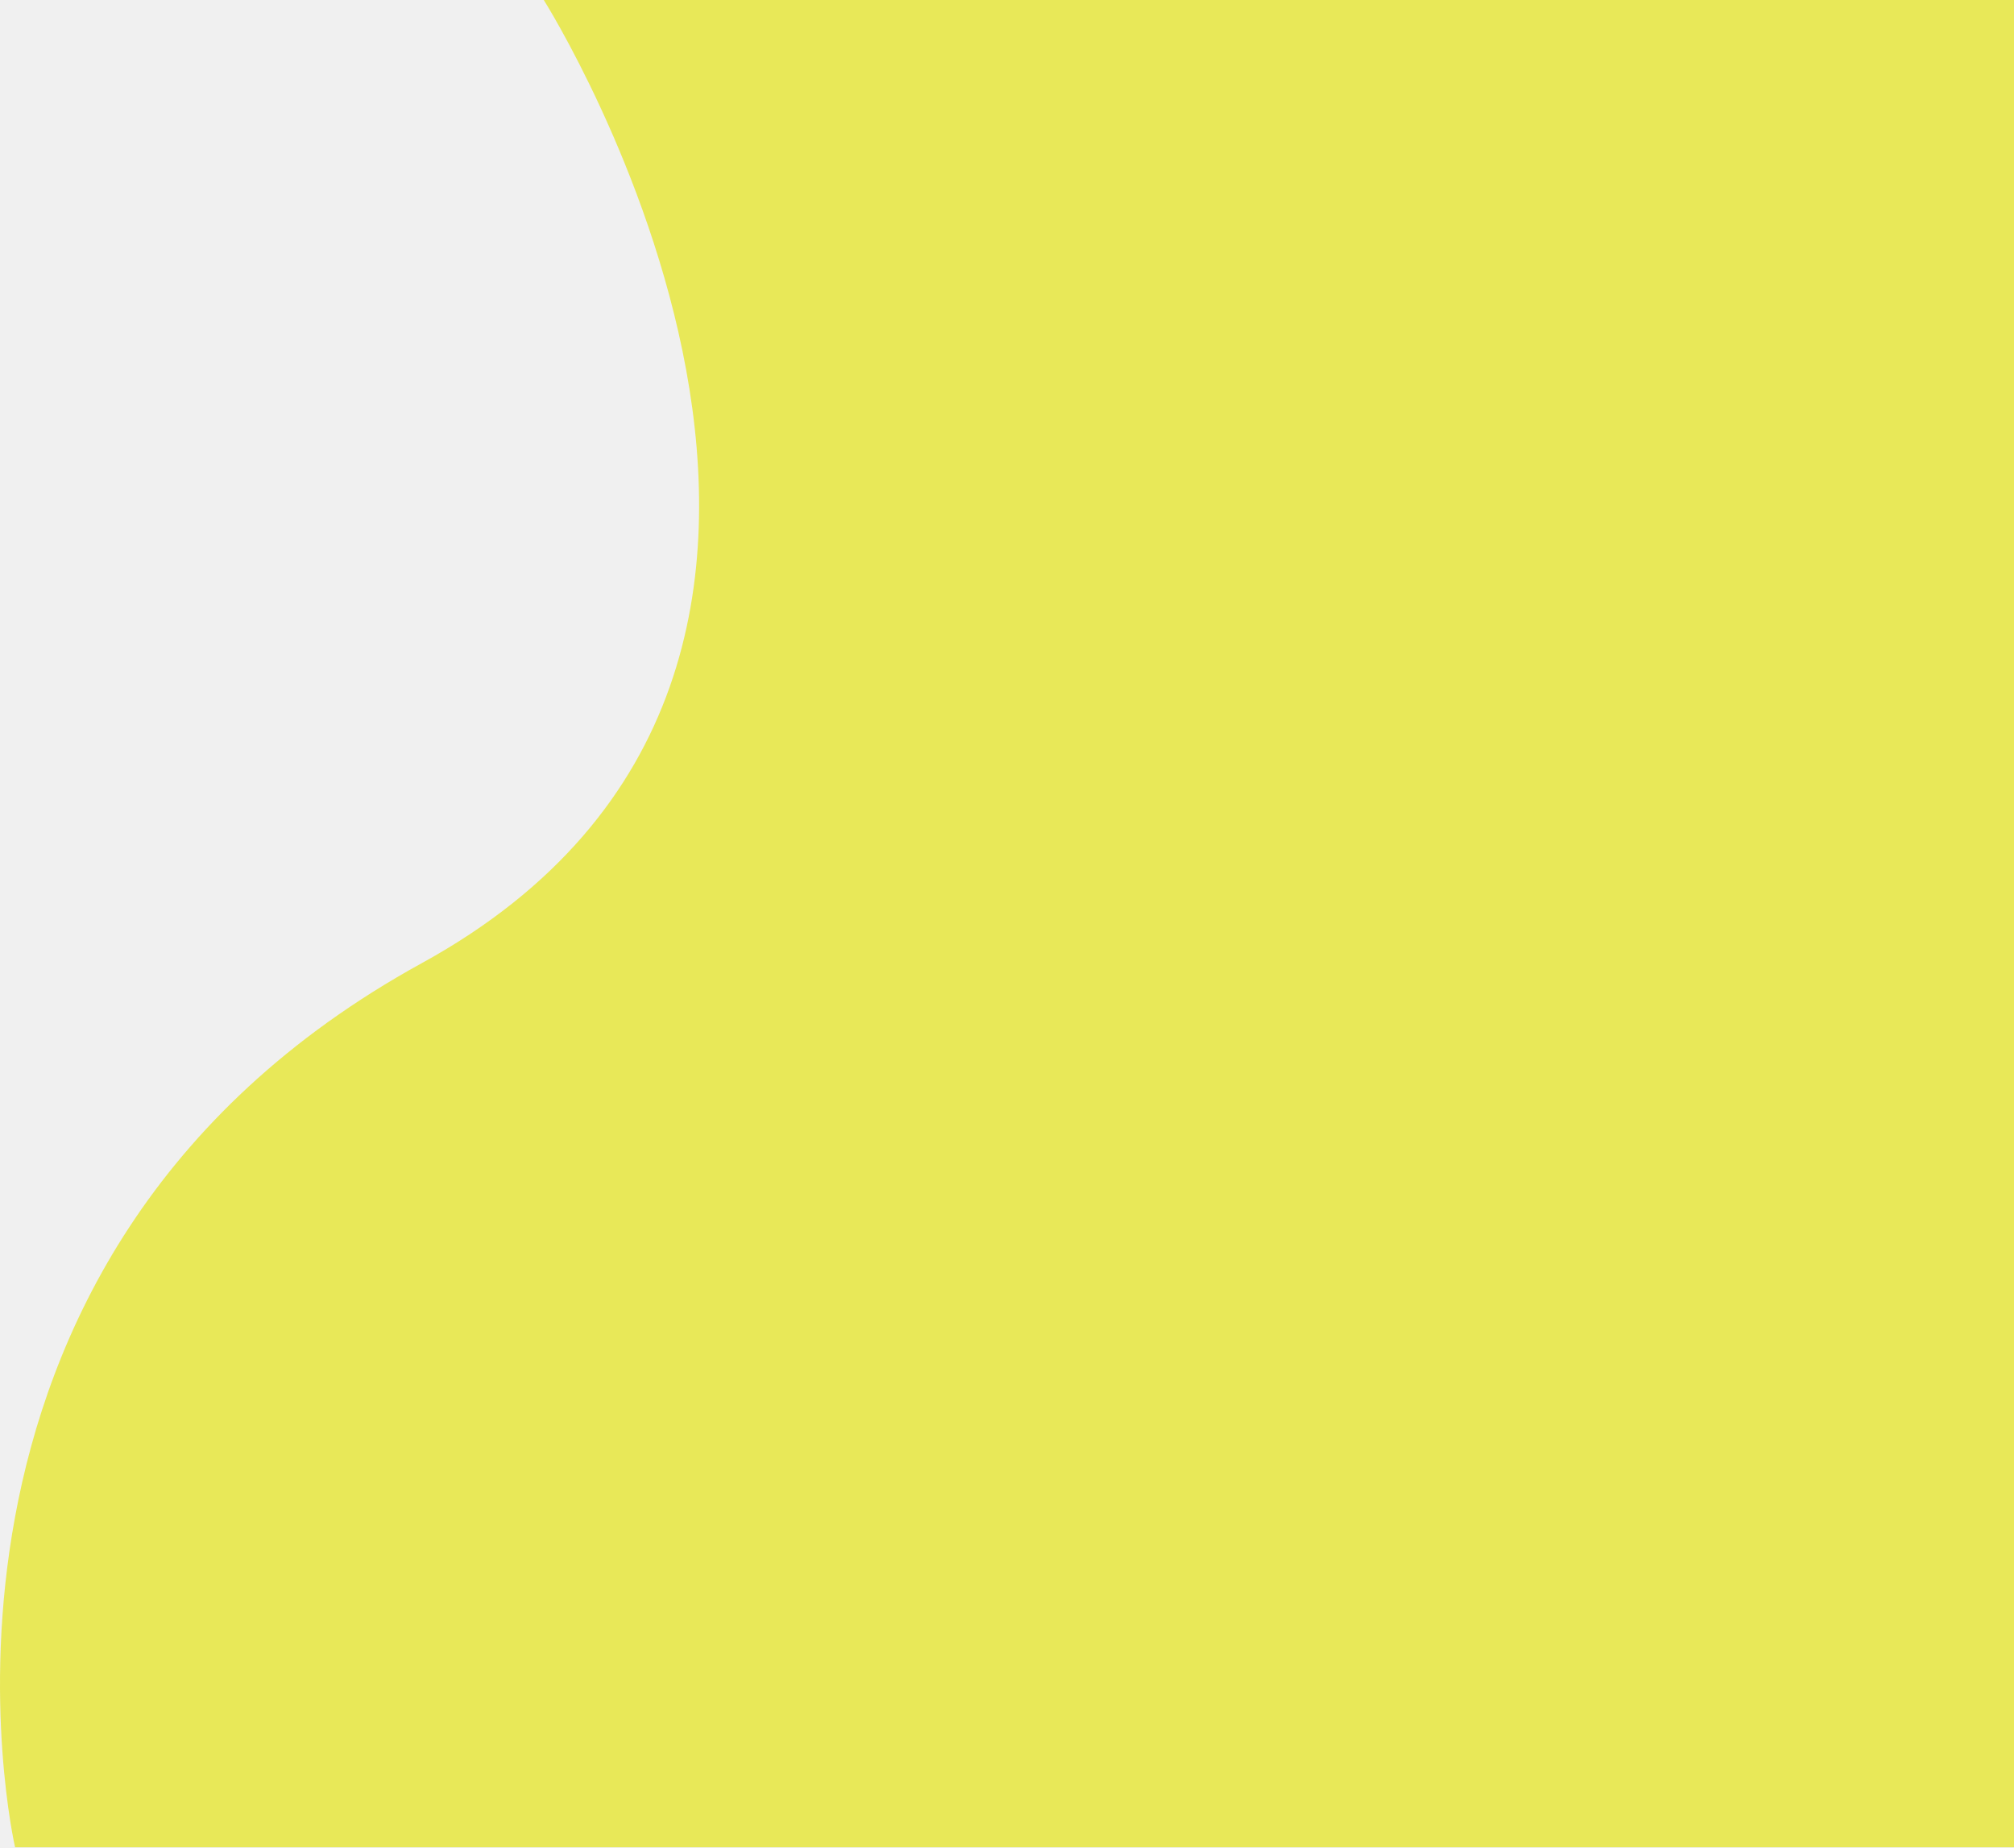
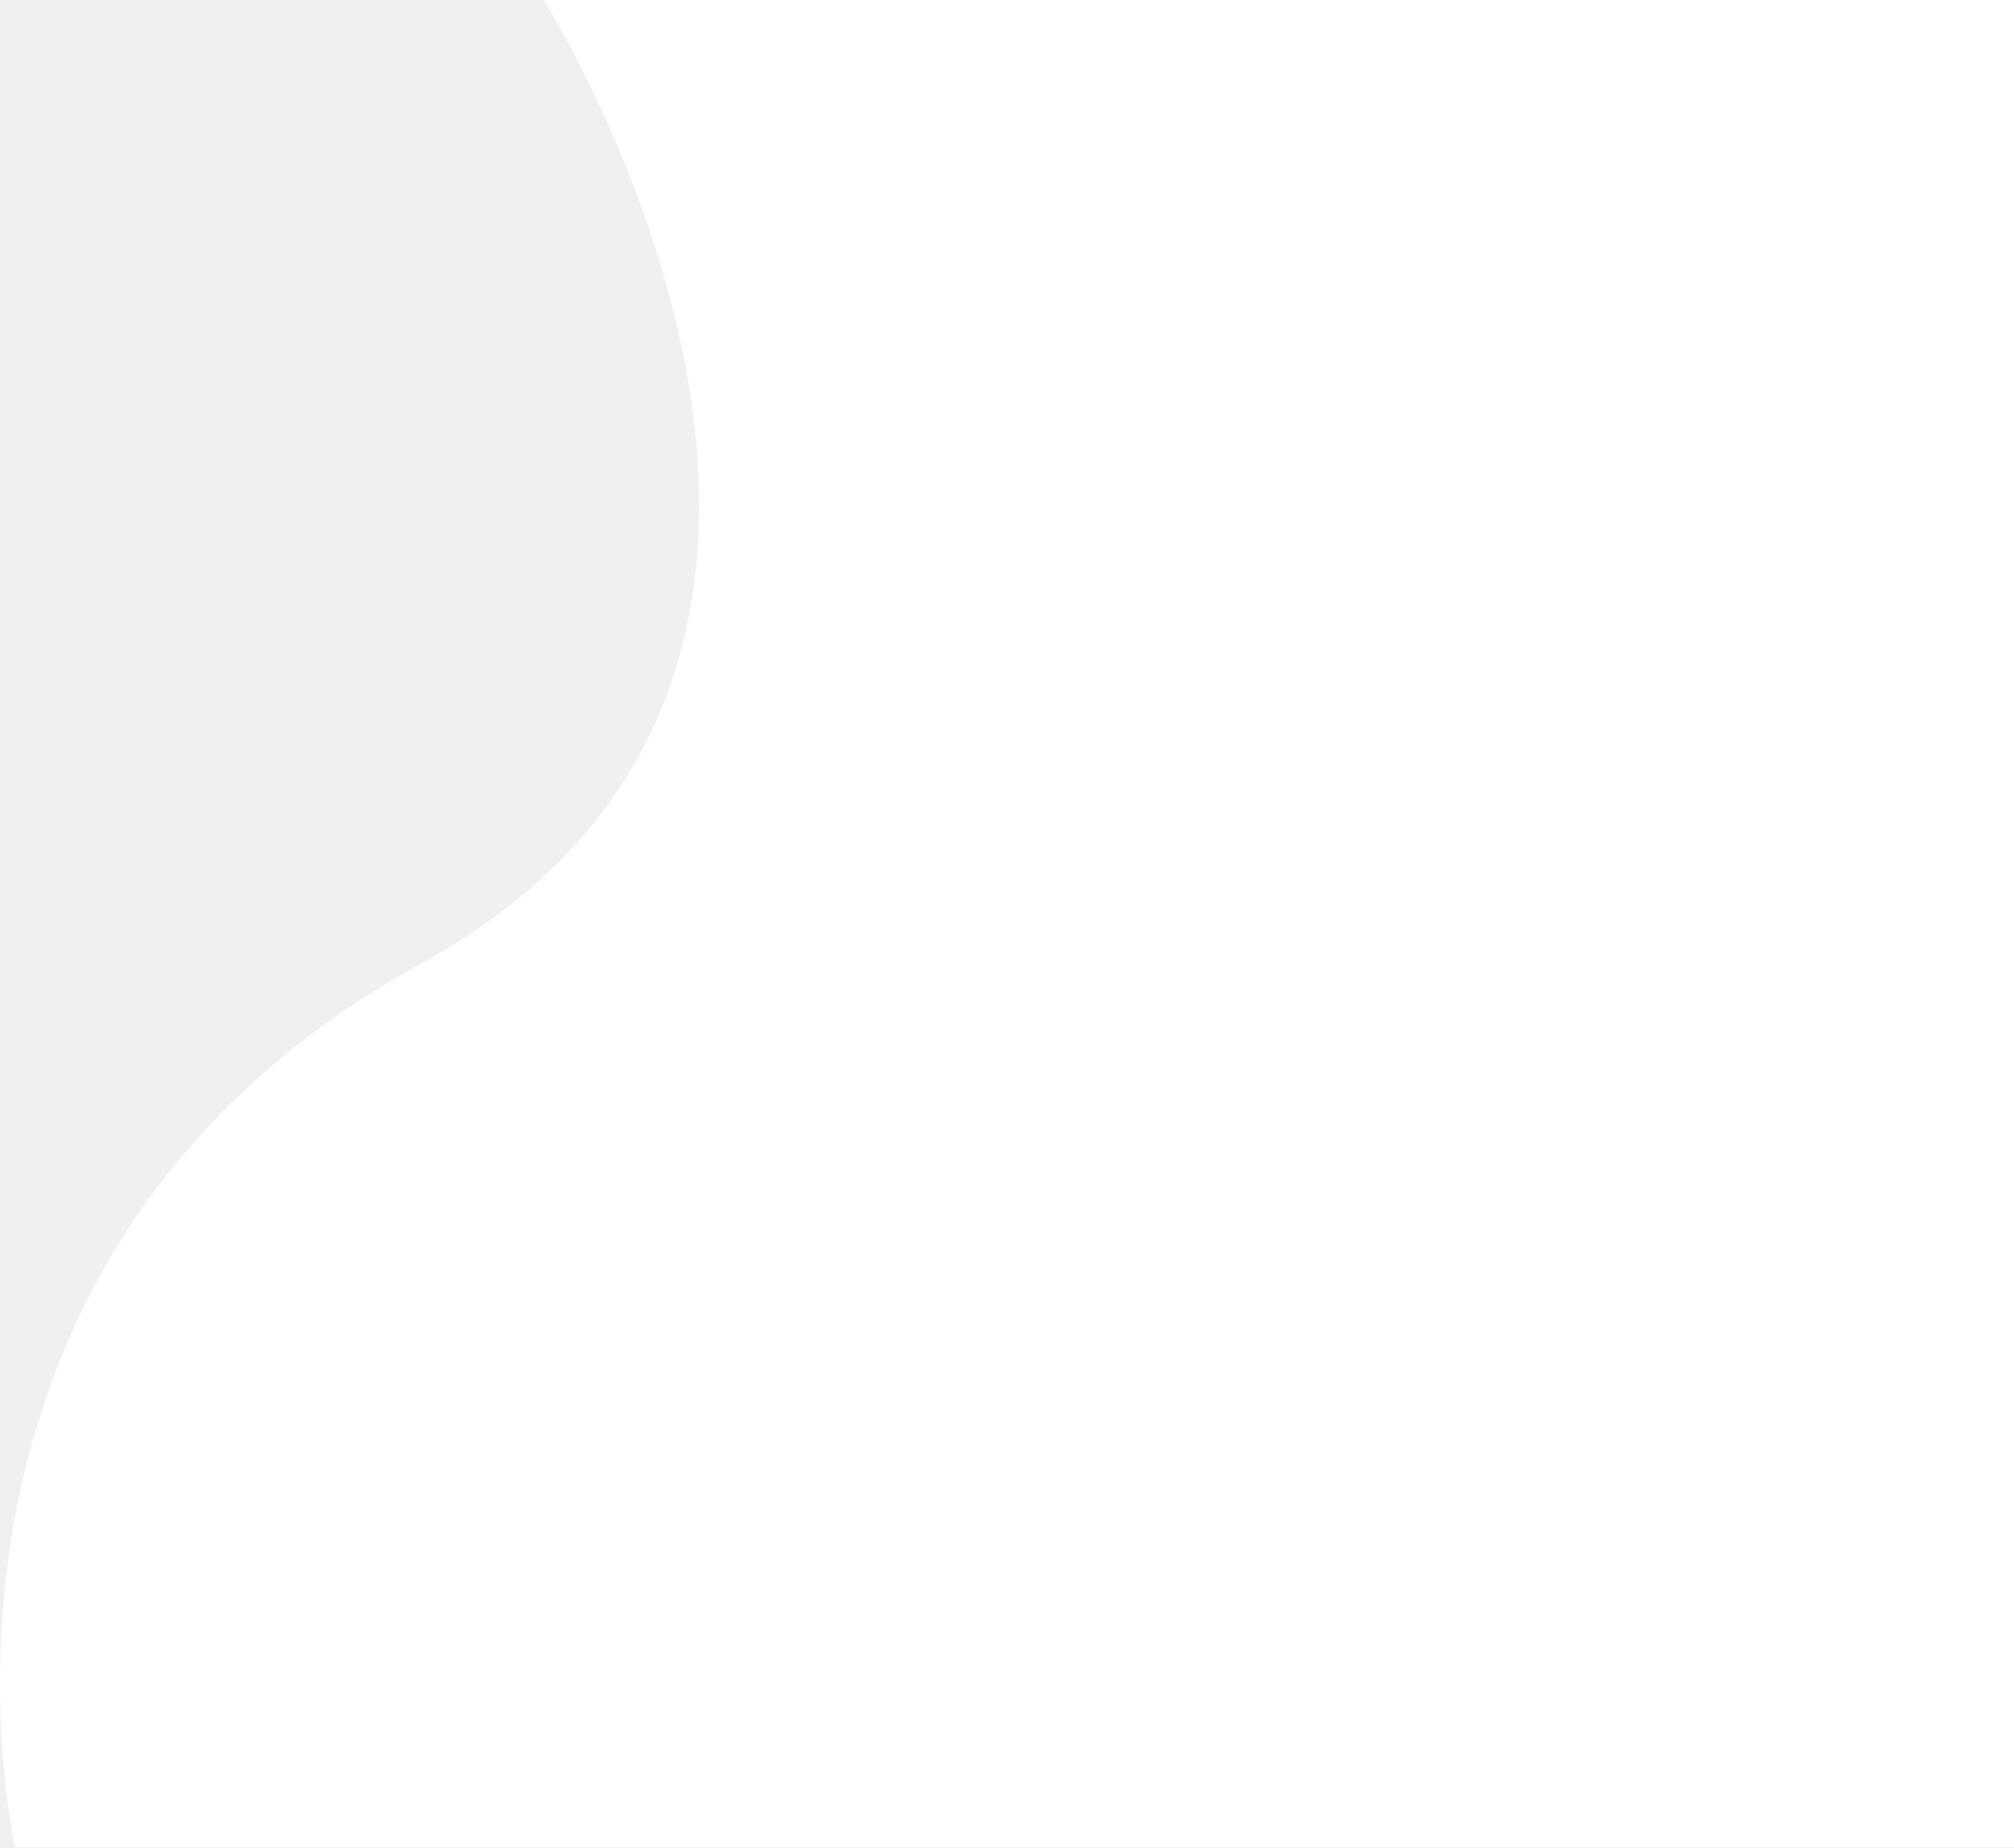
<svg xmlns="http://www.w3.org/2000/svg" width="630.162" height="578" viewBox="0 0 630.162 578">
-   <path d="M1263.347,77H803.326s131.532,208.195-38.159,301.363S637.9,655,637.9,655h625.449Z" transform="translate(-633.185 -77)" fill="#e8e858" />
+   <path d="M1263.347,77H803.326s131.532,208.195-38.159,301.363S637.9,655,637.9,655h625.449Z" transform="translate(-633.185 -77)" fill="white" />
</svg>
